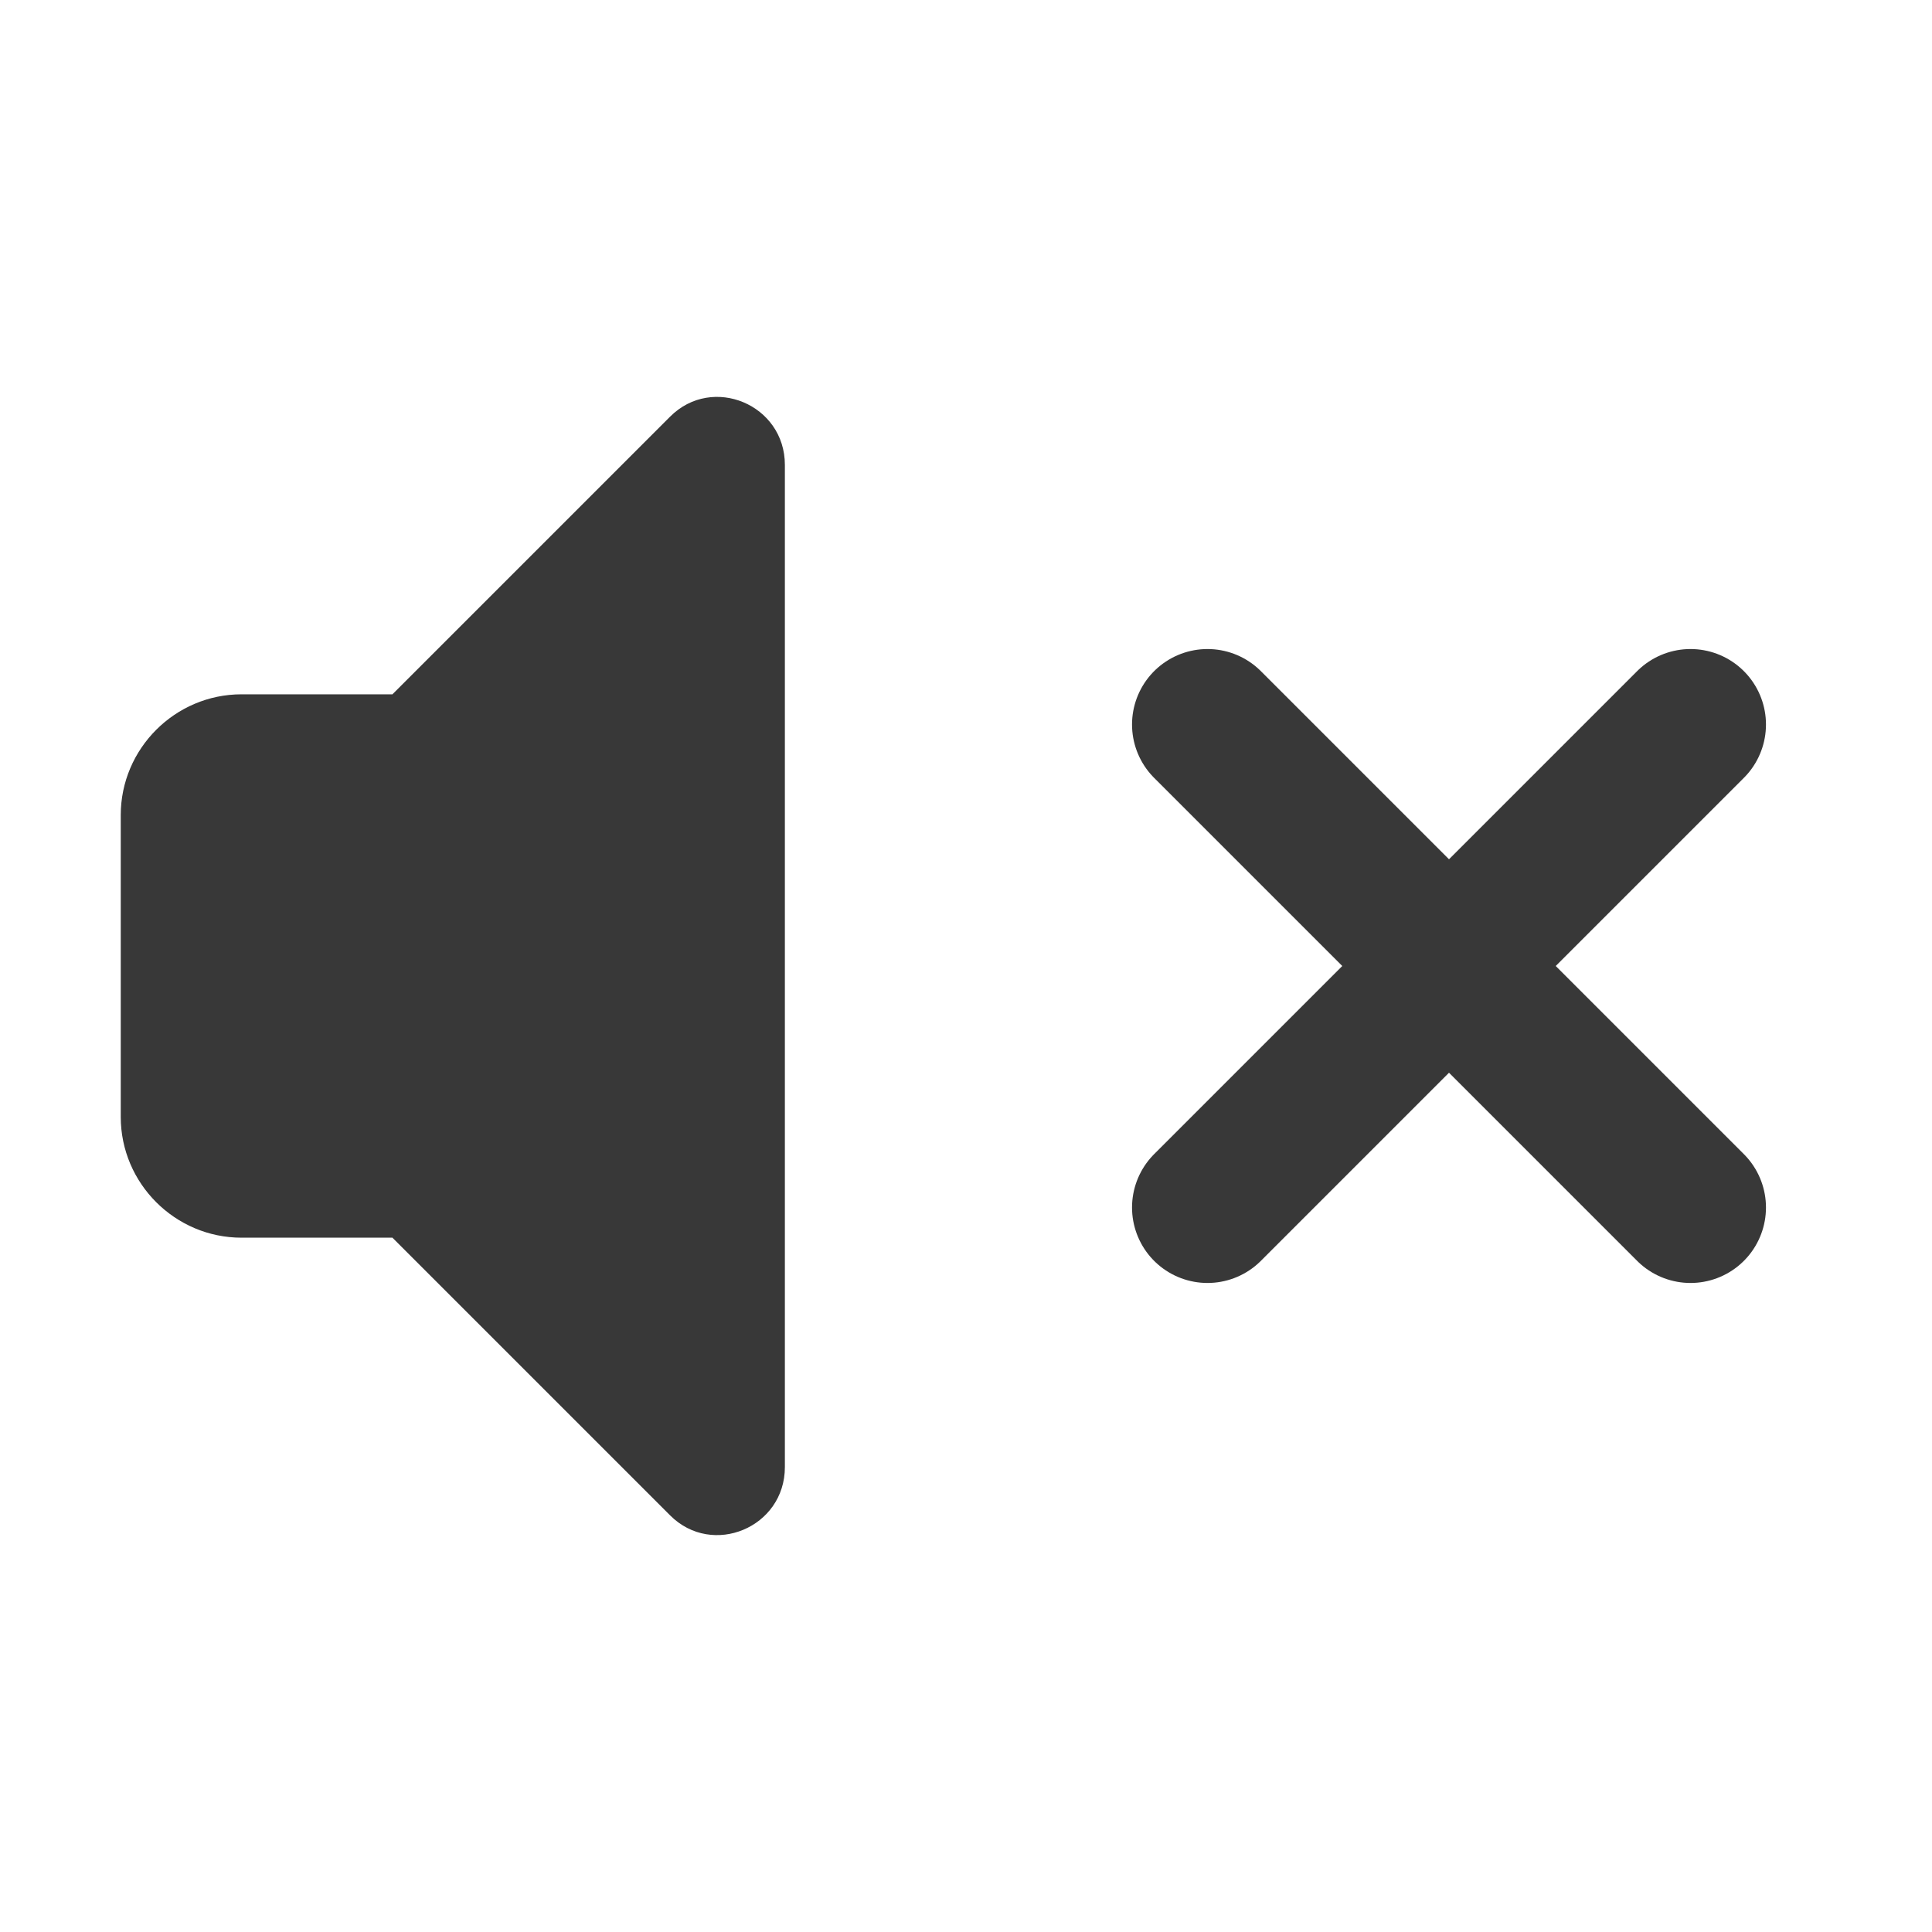
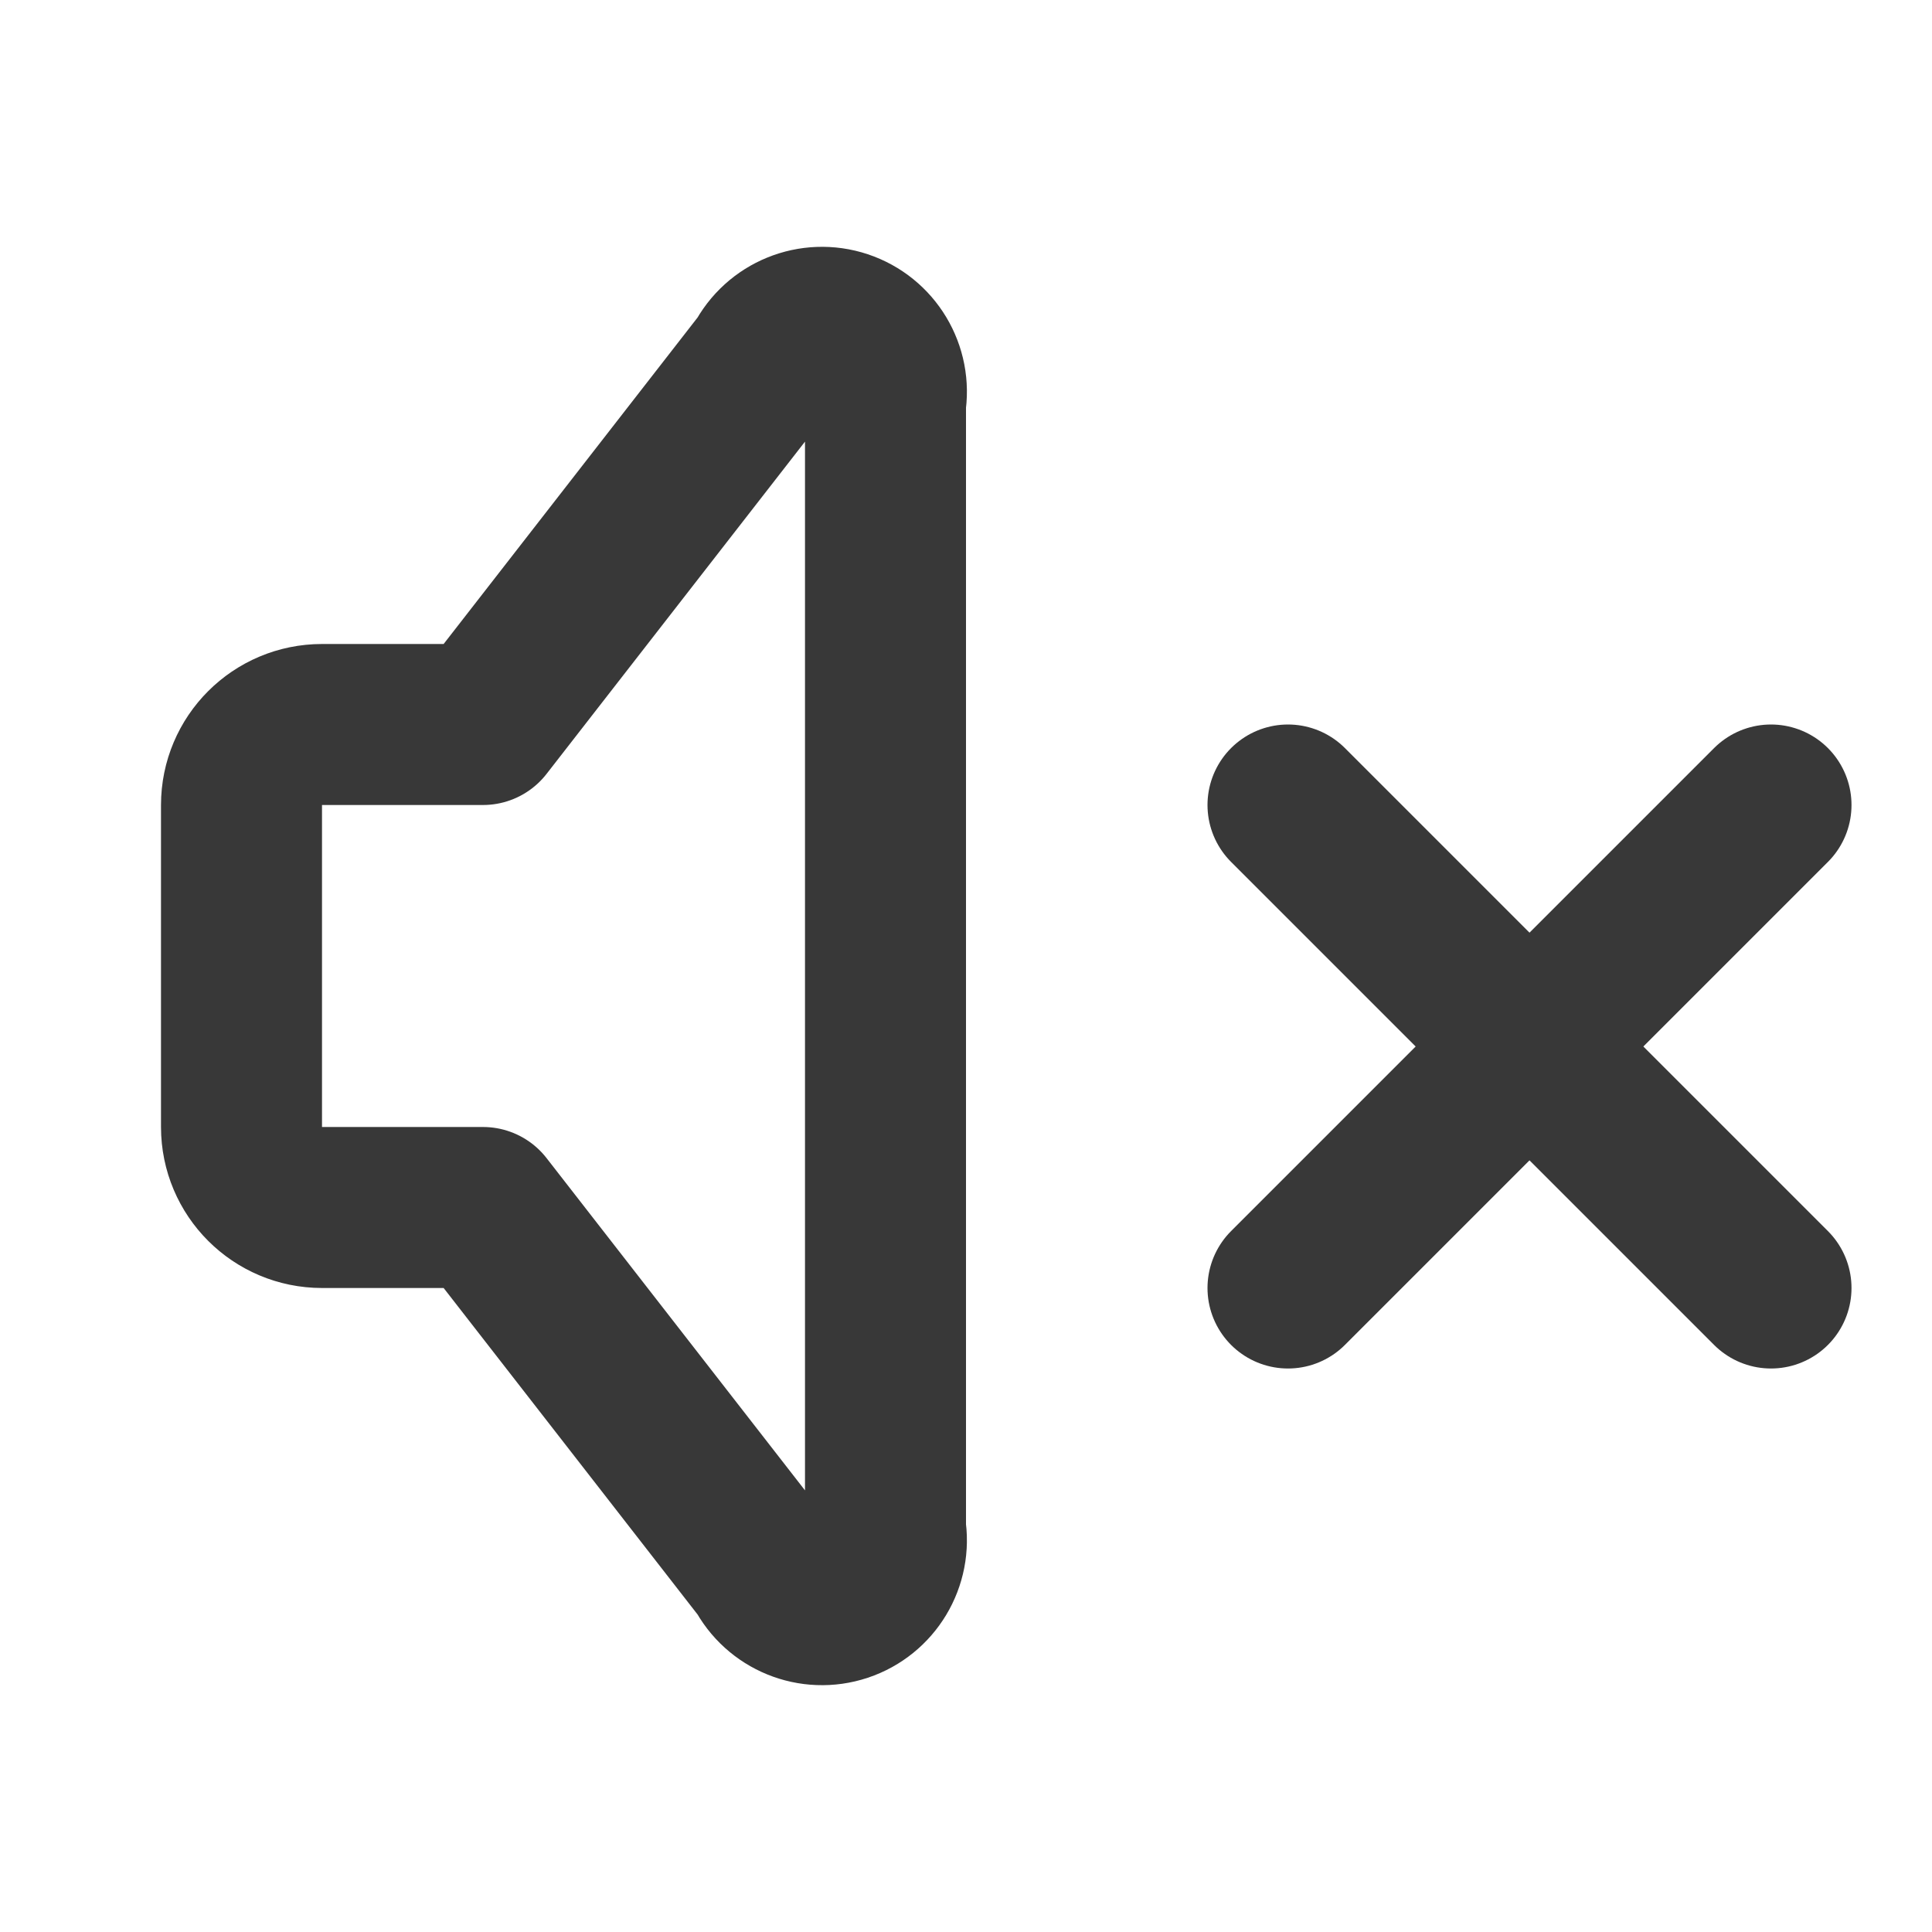
- <svg xmlns="http://www.w3.org/2000/svg" width="16" height="16" viewBox="0 0 16 16" fill="none">
-   <path d="M2 5.75H3.25L5.55 3.45C5.9 3.1 6.5 3.35 6.5 3.85V12.15C6.5 12.65 5.9 12.9 5.55 12.55L3.25 10.25H2C1.45 10.25 1 9.8 1 9.25V6.75C1 6.2 1.45 5.75 2 5.75Z" fill="#383838" />
-   <path d="M10 6L14 10M14 6L10 10" stroke="#383838" stroke-width="1.25" stroke-linecap="round" />
+ <svg xmlns="http://www.w3.org/2000/svg" width="16" height="16" viewBox="0 0 24 24" fill="none" stroke="#383838" stroke-width="2" stroke-linecap="round" stroke-linejoin="round">
+   <path d="M6 15h-2a1 1 0 0 1 -1 -1v-4a1 1 0 0 1 1 -1h2l3.5 -4.5a0.8 .8 0 0 1 1.5 .5v14a0.8 .8 0 0 1 -1.5 .5l-3.5 -4.5" />
+   <line x1="16" y1="10" x2="22" y2="16" />
+   <line x1="16" y1="16" x2="22" y2="10" />
</svg>
